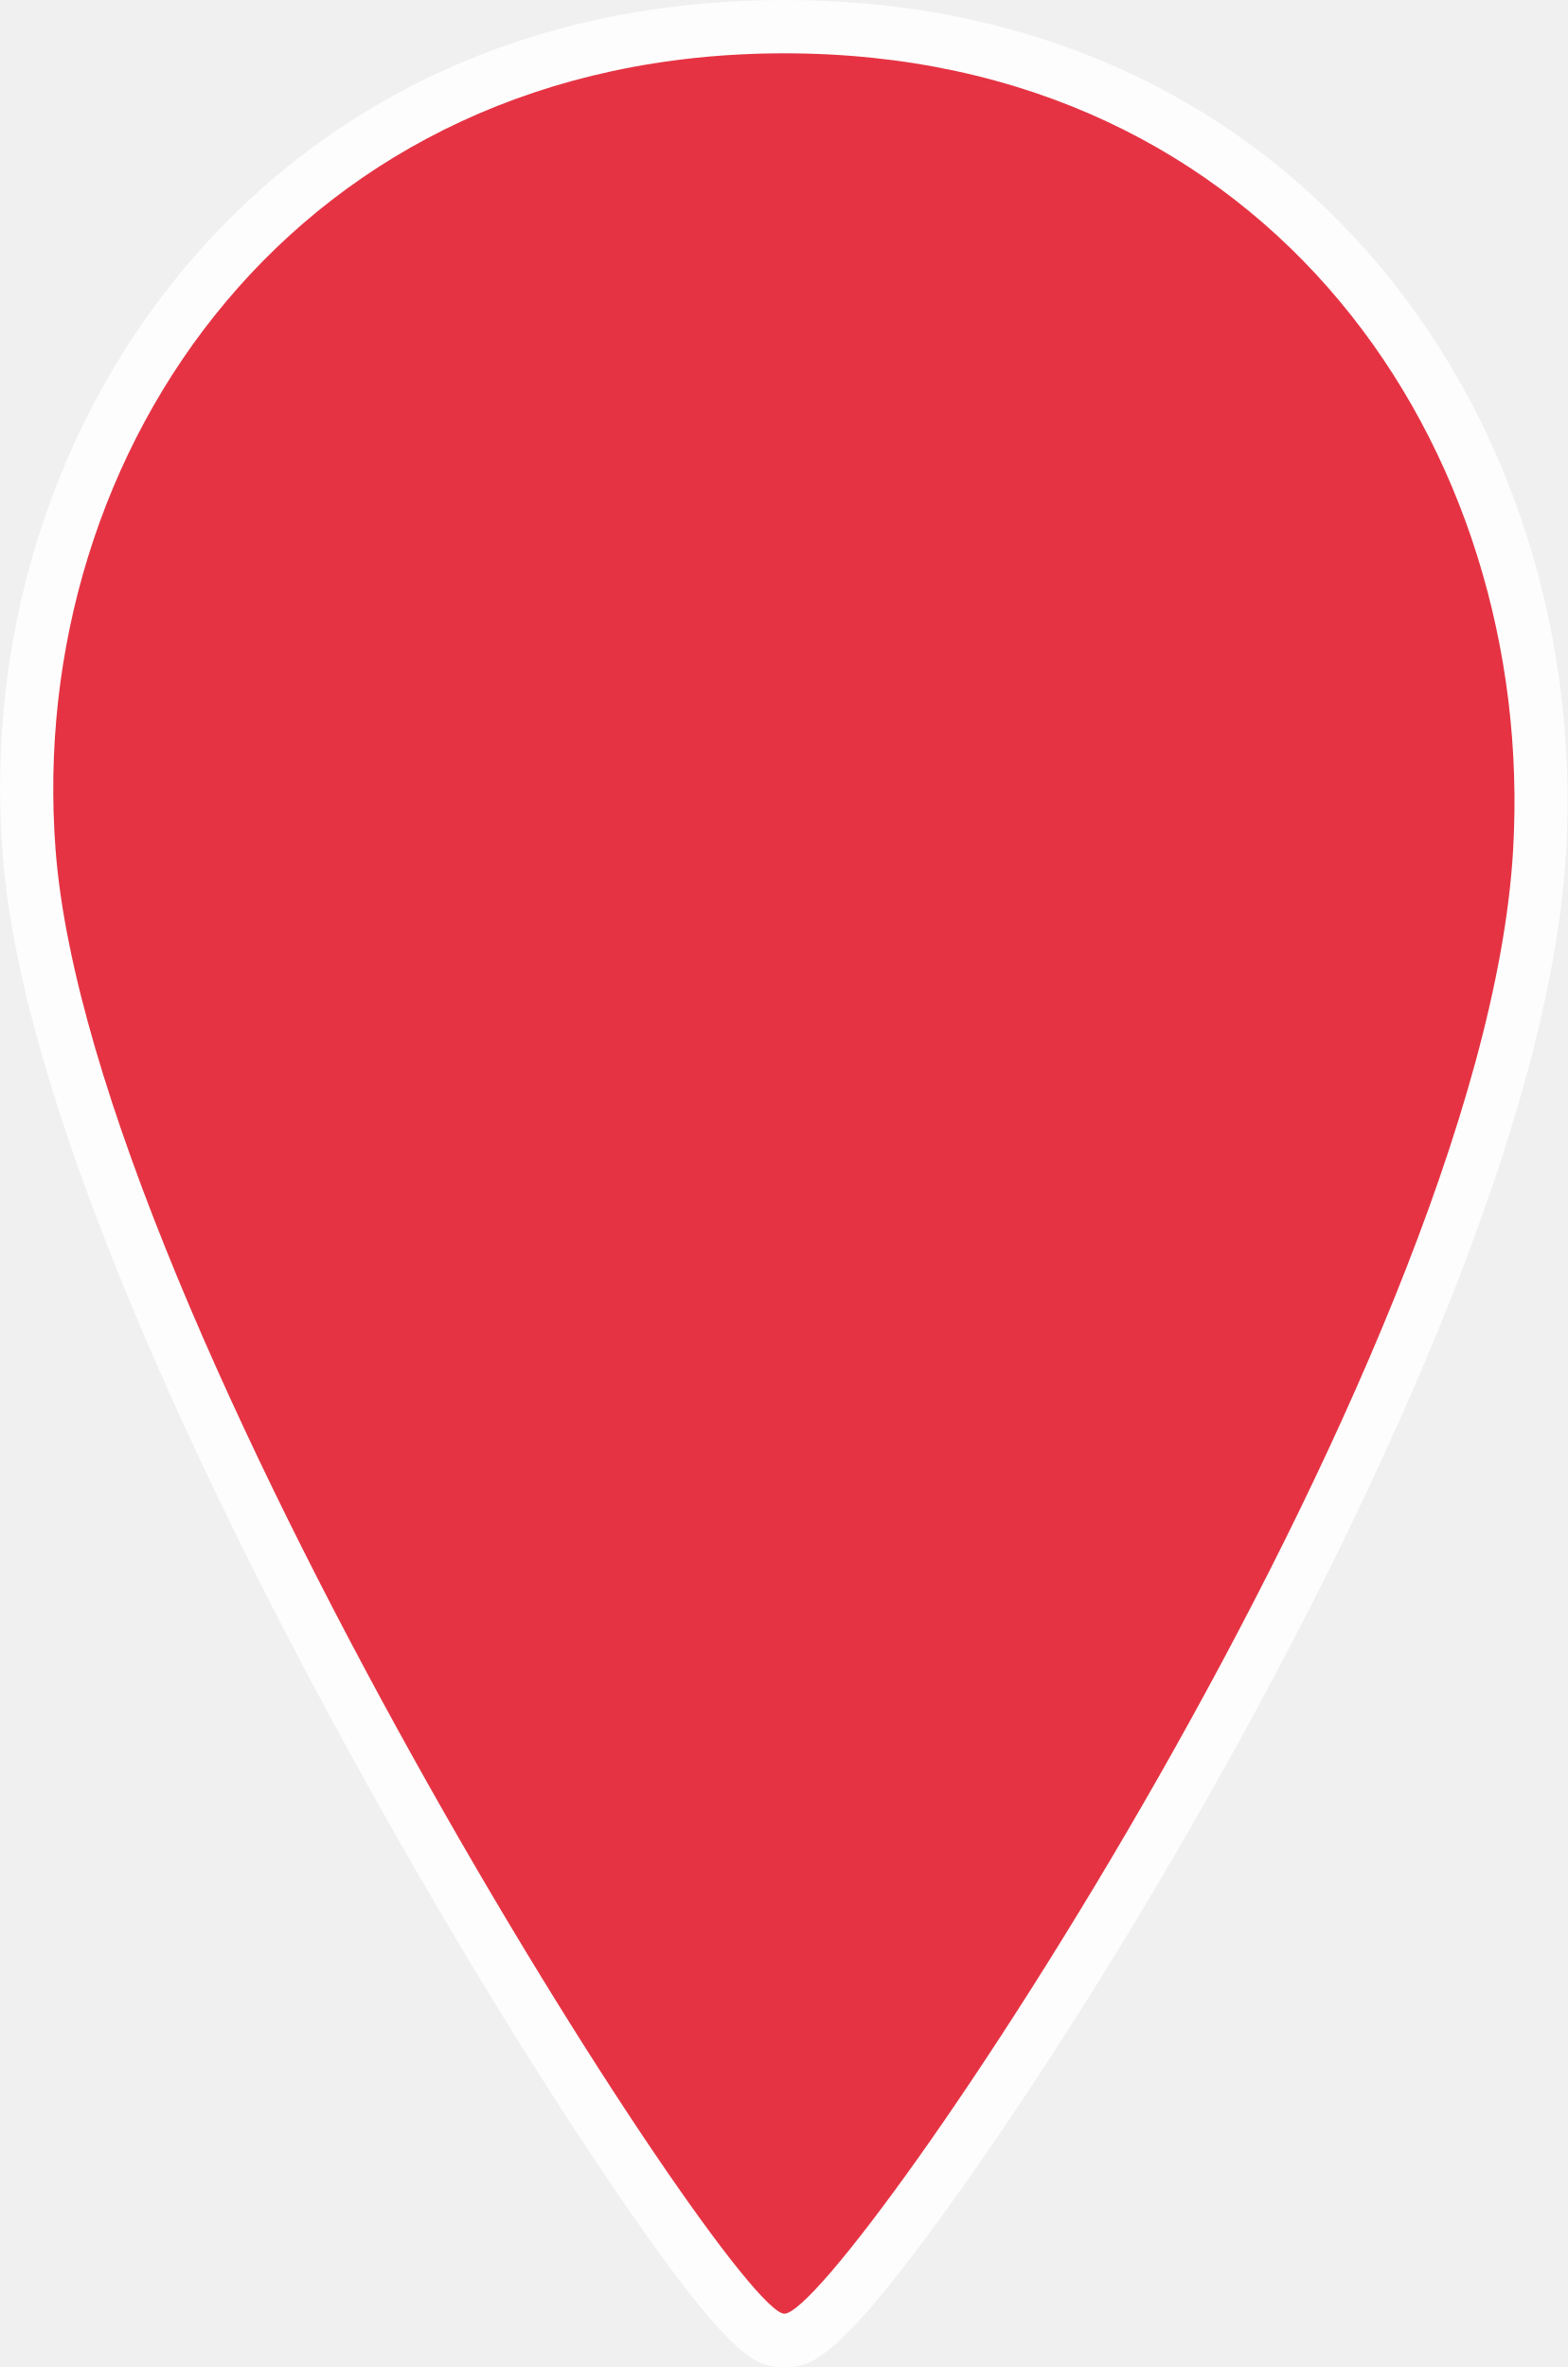
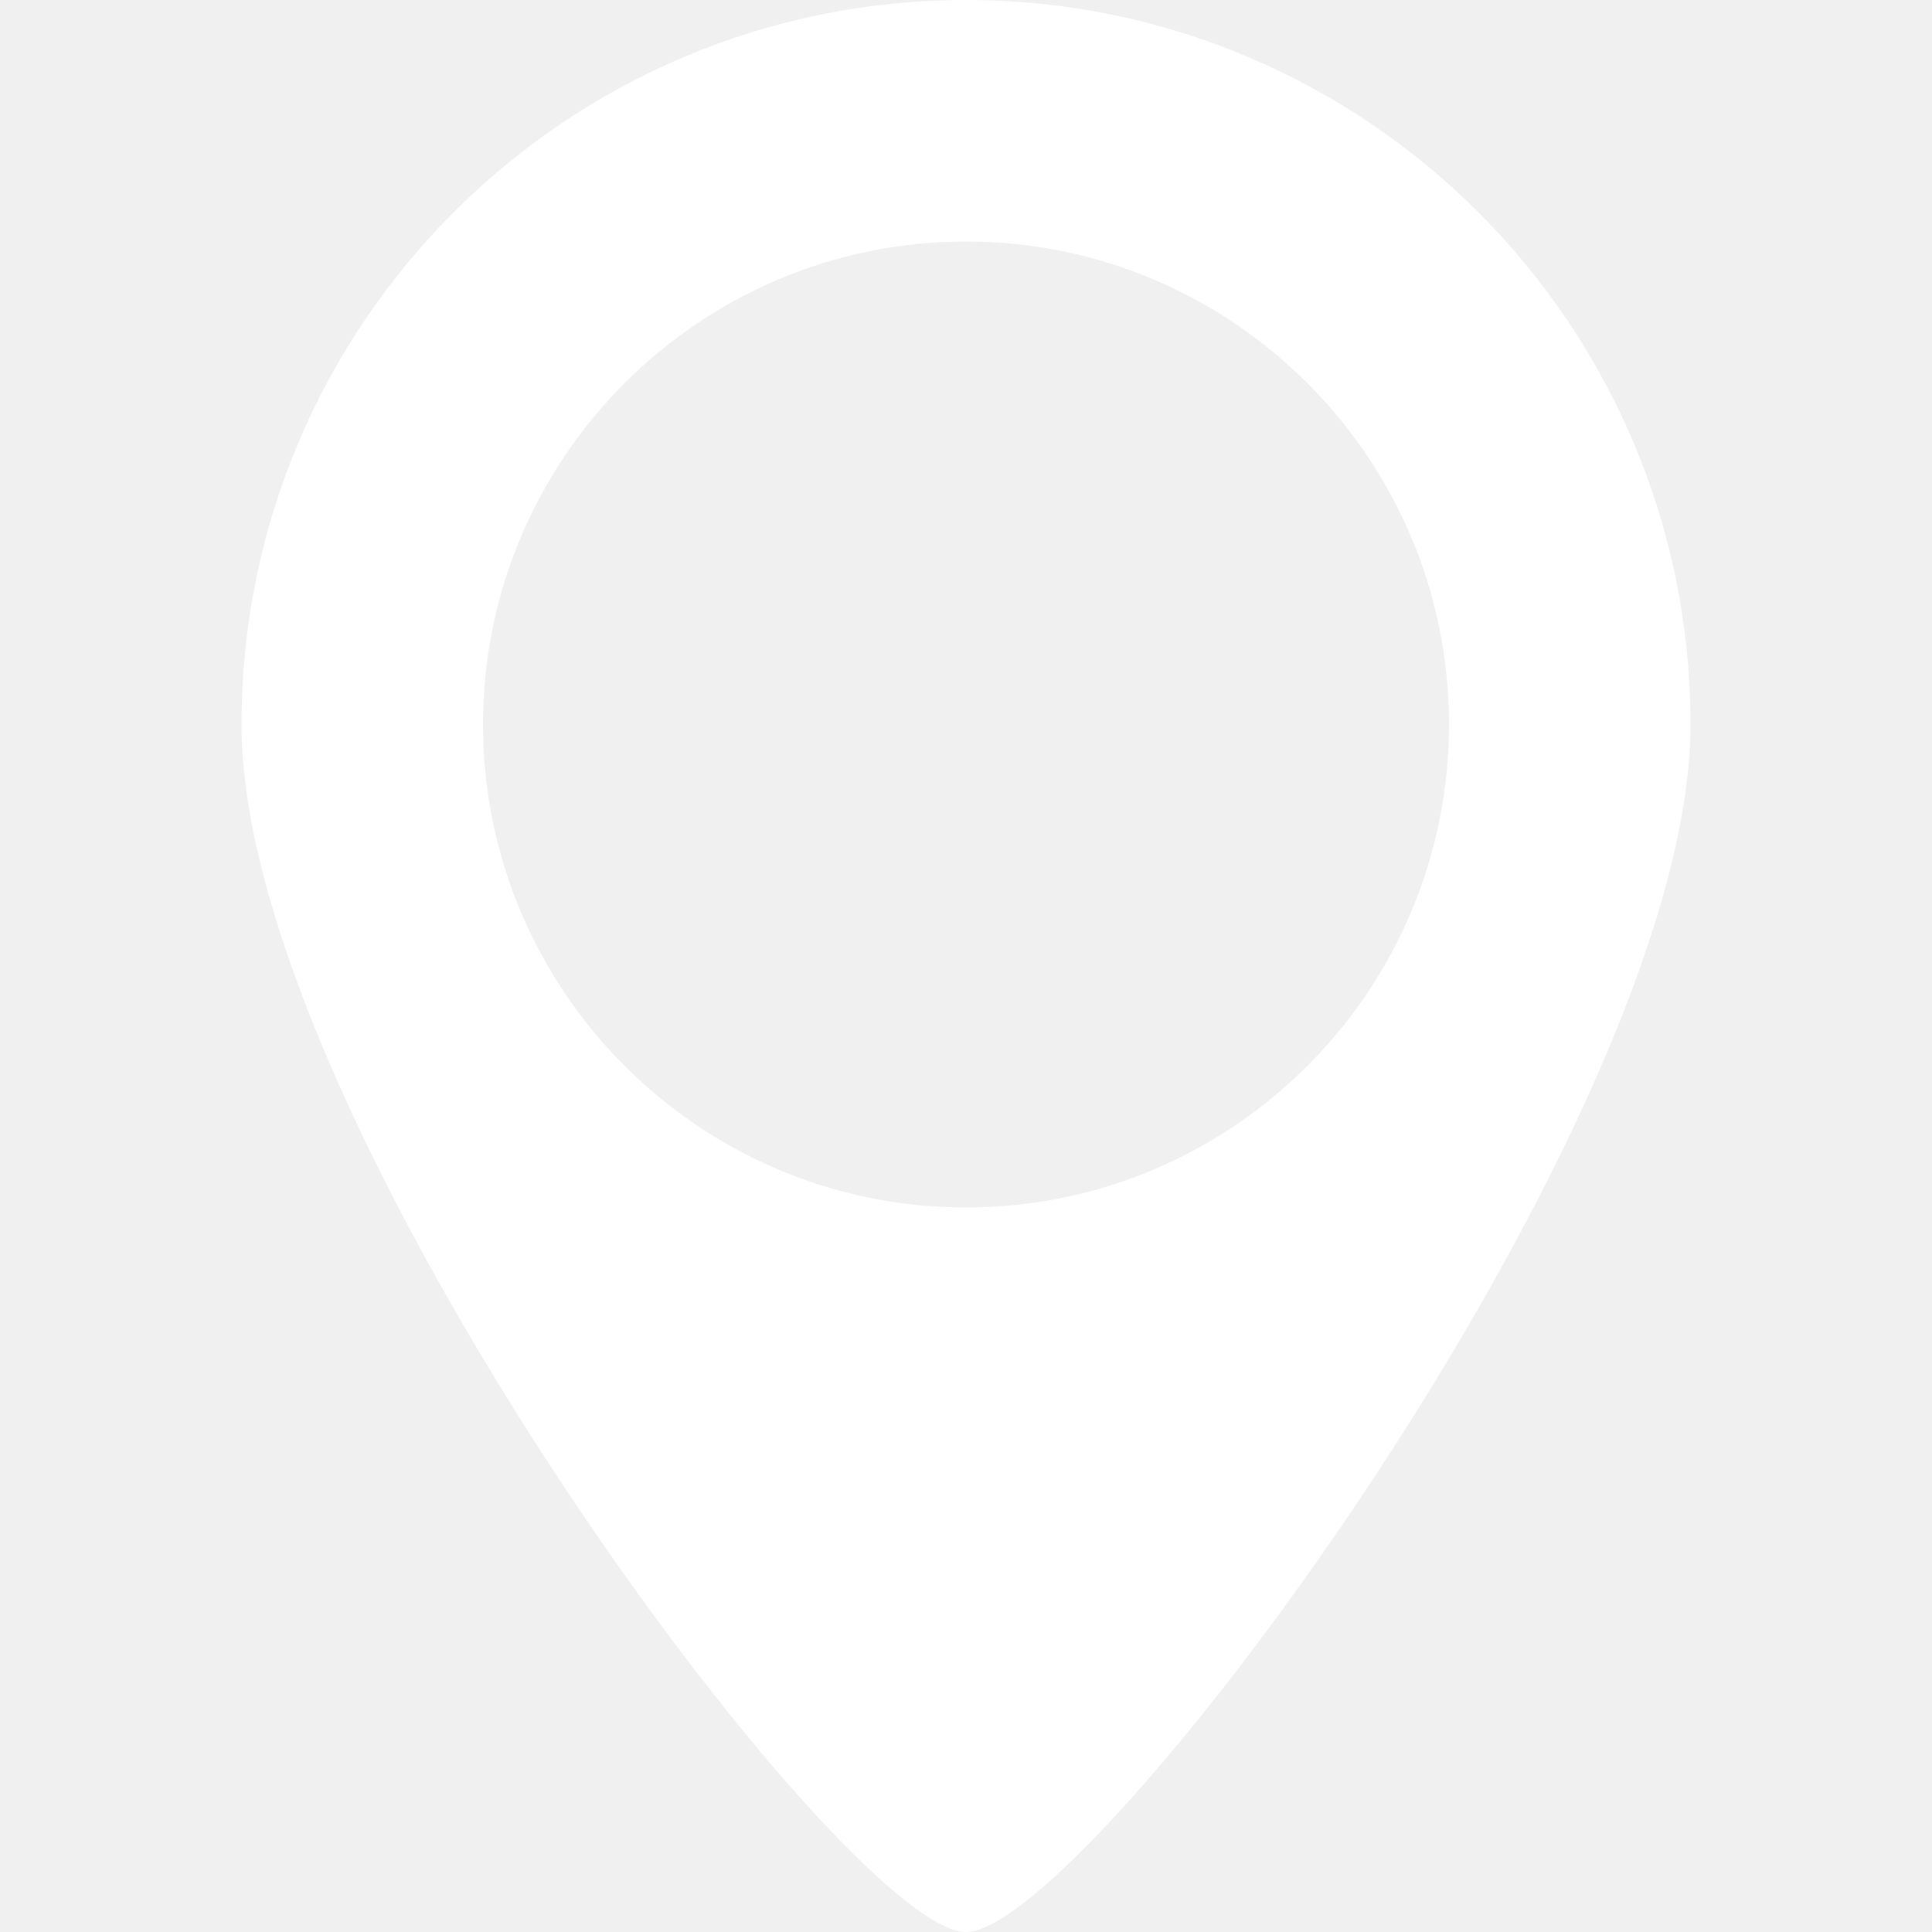
- <svg xmlns="http://www.w3.org/2000/svg" id="Livello_2" data-name="Livello 2" viewBox="0 0 41.16 62.14">
-   <defs>
-     <style>
-       .cls-1 {
-         opacity: .85;
-       }
- 
-       .cls-2 {
-         fill: #e63343;
-       }
- 
-       .cls-2, .cls-3 {
-         stroke-width: 0px;
-       }
- 
-       .cls-3 {
-         fill: #fff;
-       }
-     </style>
-   </defs>
-   <g id="Livello_7" data-name="Livello 7">
-     <g>
-       <g class="cls-1">
-         <path class="cls-3" d="M20.59,1.4c12.75,0,19.74,10.37,19.13,20.92-.79,13.6-17.62,38.42-19.13,38.42-1.41,0-18.18-26.1-19.13-38.42C.65,11.79,7.84,1.4,20.59,1.4M20.59,0c-6.06,0-11.28,2.18-15.1,6.3C1.58,10.53-.4,16.4.07,22.43c.56,7.29,6.23,18.42,9.56,24.4,2.09,3.76,4.35,7.46,6.35,10.42,3.31,4.89,3.91,4.89,4.61,4.89.66,0,1.33,0,4.65-4.68,2.04-2.88,4.32-6.48,6.39-10.14,3.34-5.87,9.01-16.92,9.48-24.92.36-6.15-1.7-12.09-5.66-16.28C31.68,2.12,26.54,0,20.59,0h0Z" />
-       </g>
-       <path class="cls-2" d="M39.72,22.32c-.79,13.6-17.62,38.42-19.13,38.42-1.41,0-18.18-26.1-19.13-38.42C.65,11.79,7.84,1.4,20.59,1.4s19.74,10.37,19.13,20.92Z" />
-     </g>
-   </g>
+ <svg xmlns="http://www.w3.org/2000/svg" version="1.1" id="Layer_1" x="0px" y="0px" width="72px" height="72px" viewBox="0 0 72 72" style="enable-background:new 0 0 72 72;" xml:space="preserve">
+   <style type="text/css">
+ 	.st0{fill:#FFFFFF;}
+ </style>
+   <path class="st0" d="M36,0C21.089,0,9,12.089,9,27s22.5,45,27,45s27-30.089,27-45S50.911,0,36,0z M36,45c-9.927,0-18-8.077-18-18  S26.073,9,36,9s18,8.077,18,18S45.927,45,36,45z" />
</svg>
